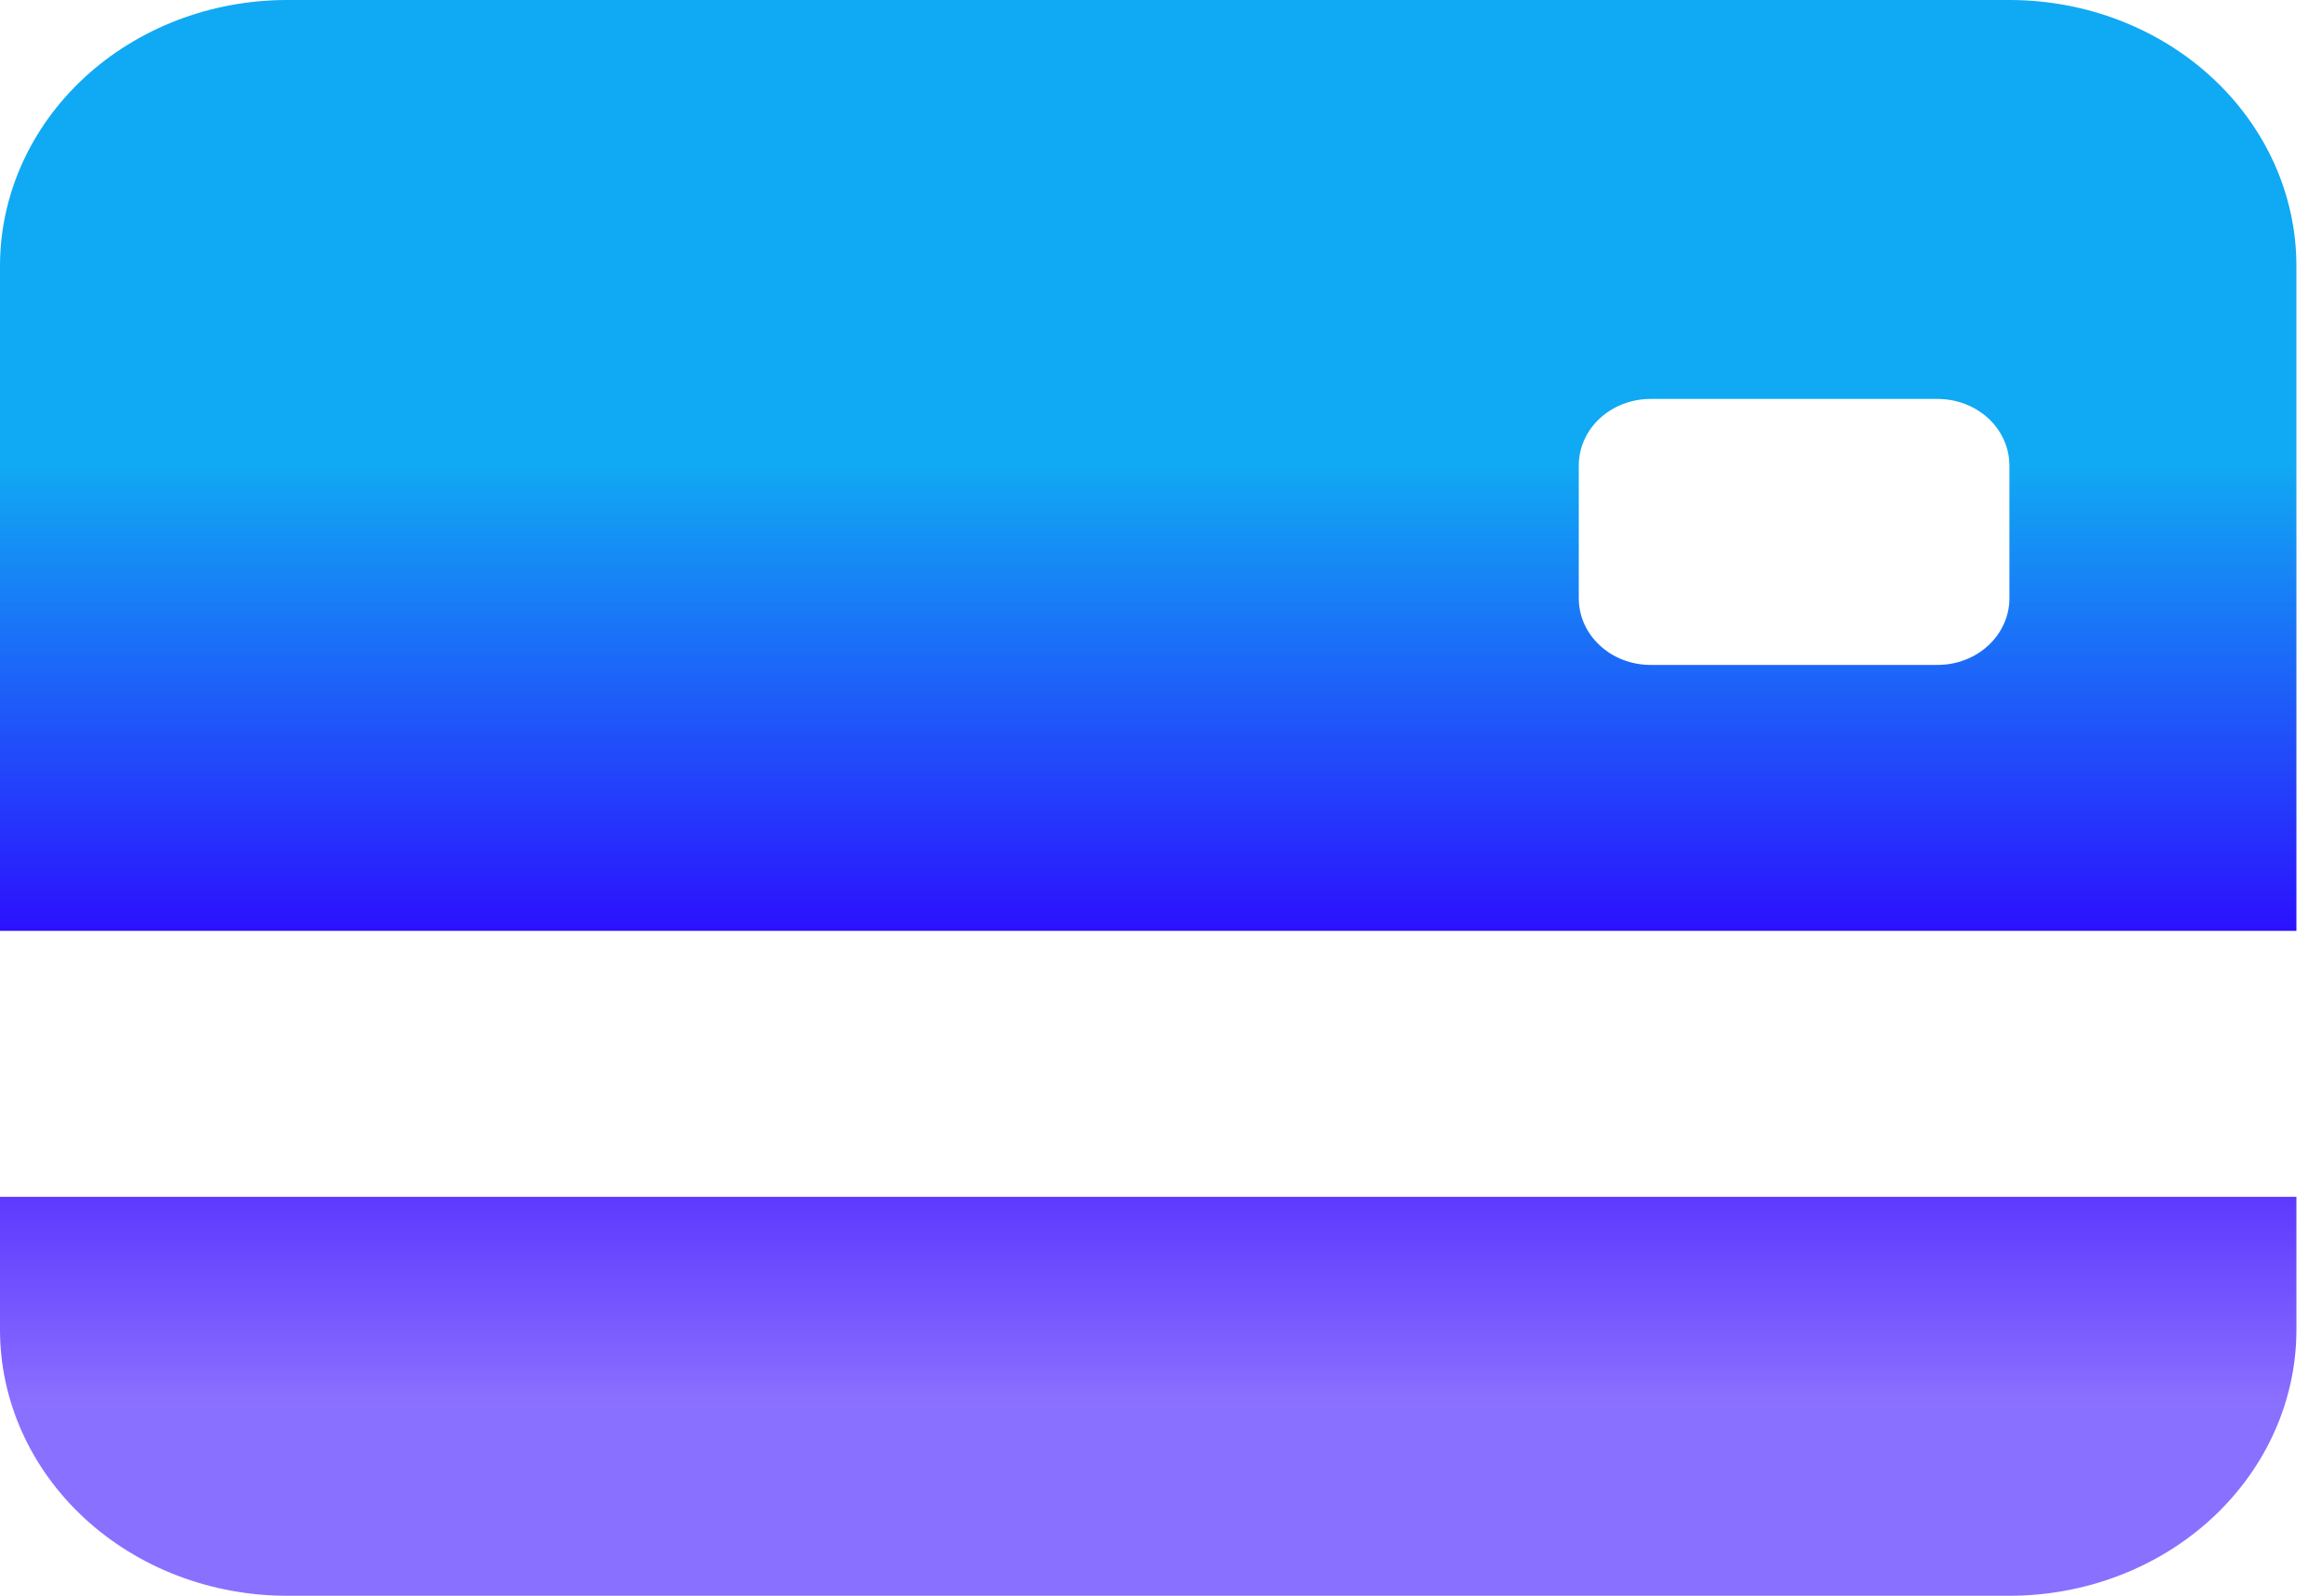
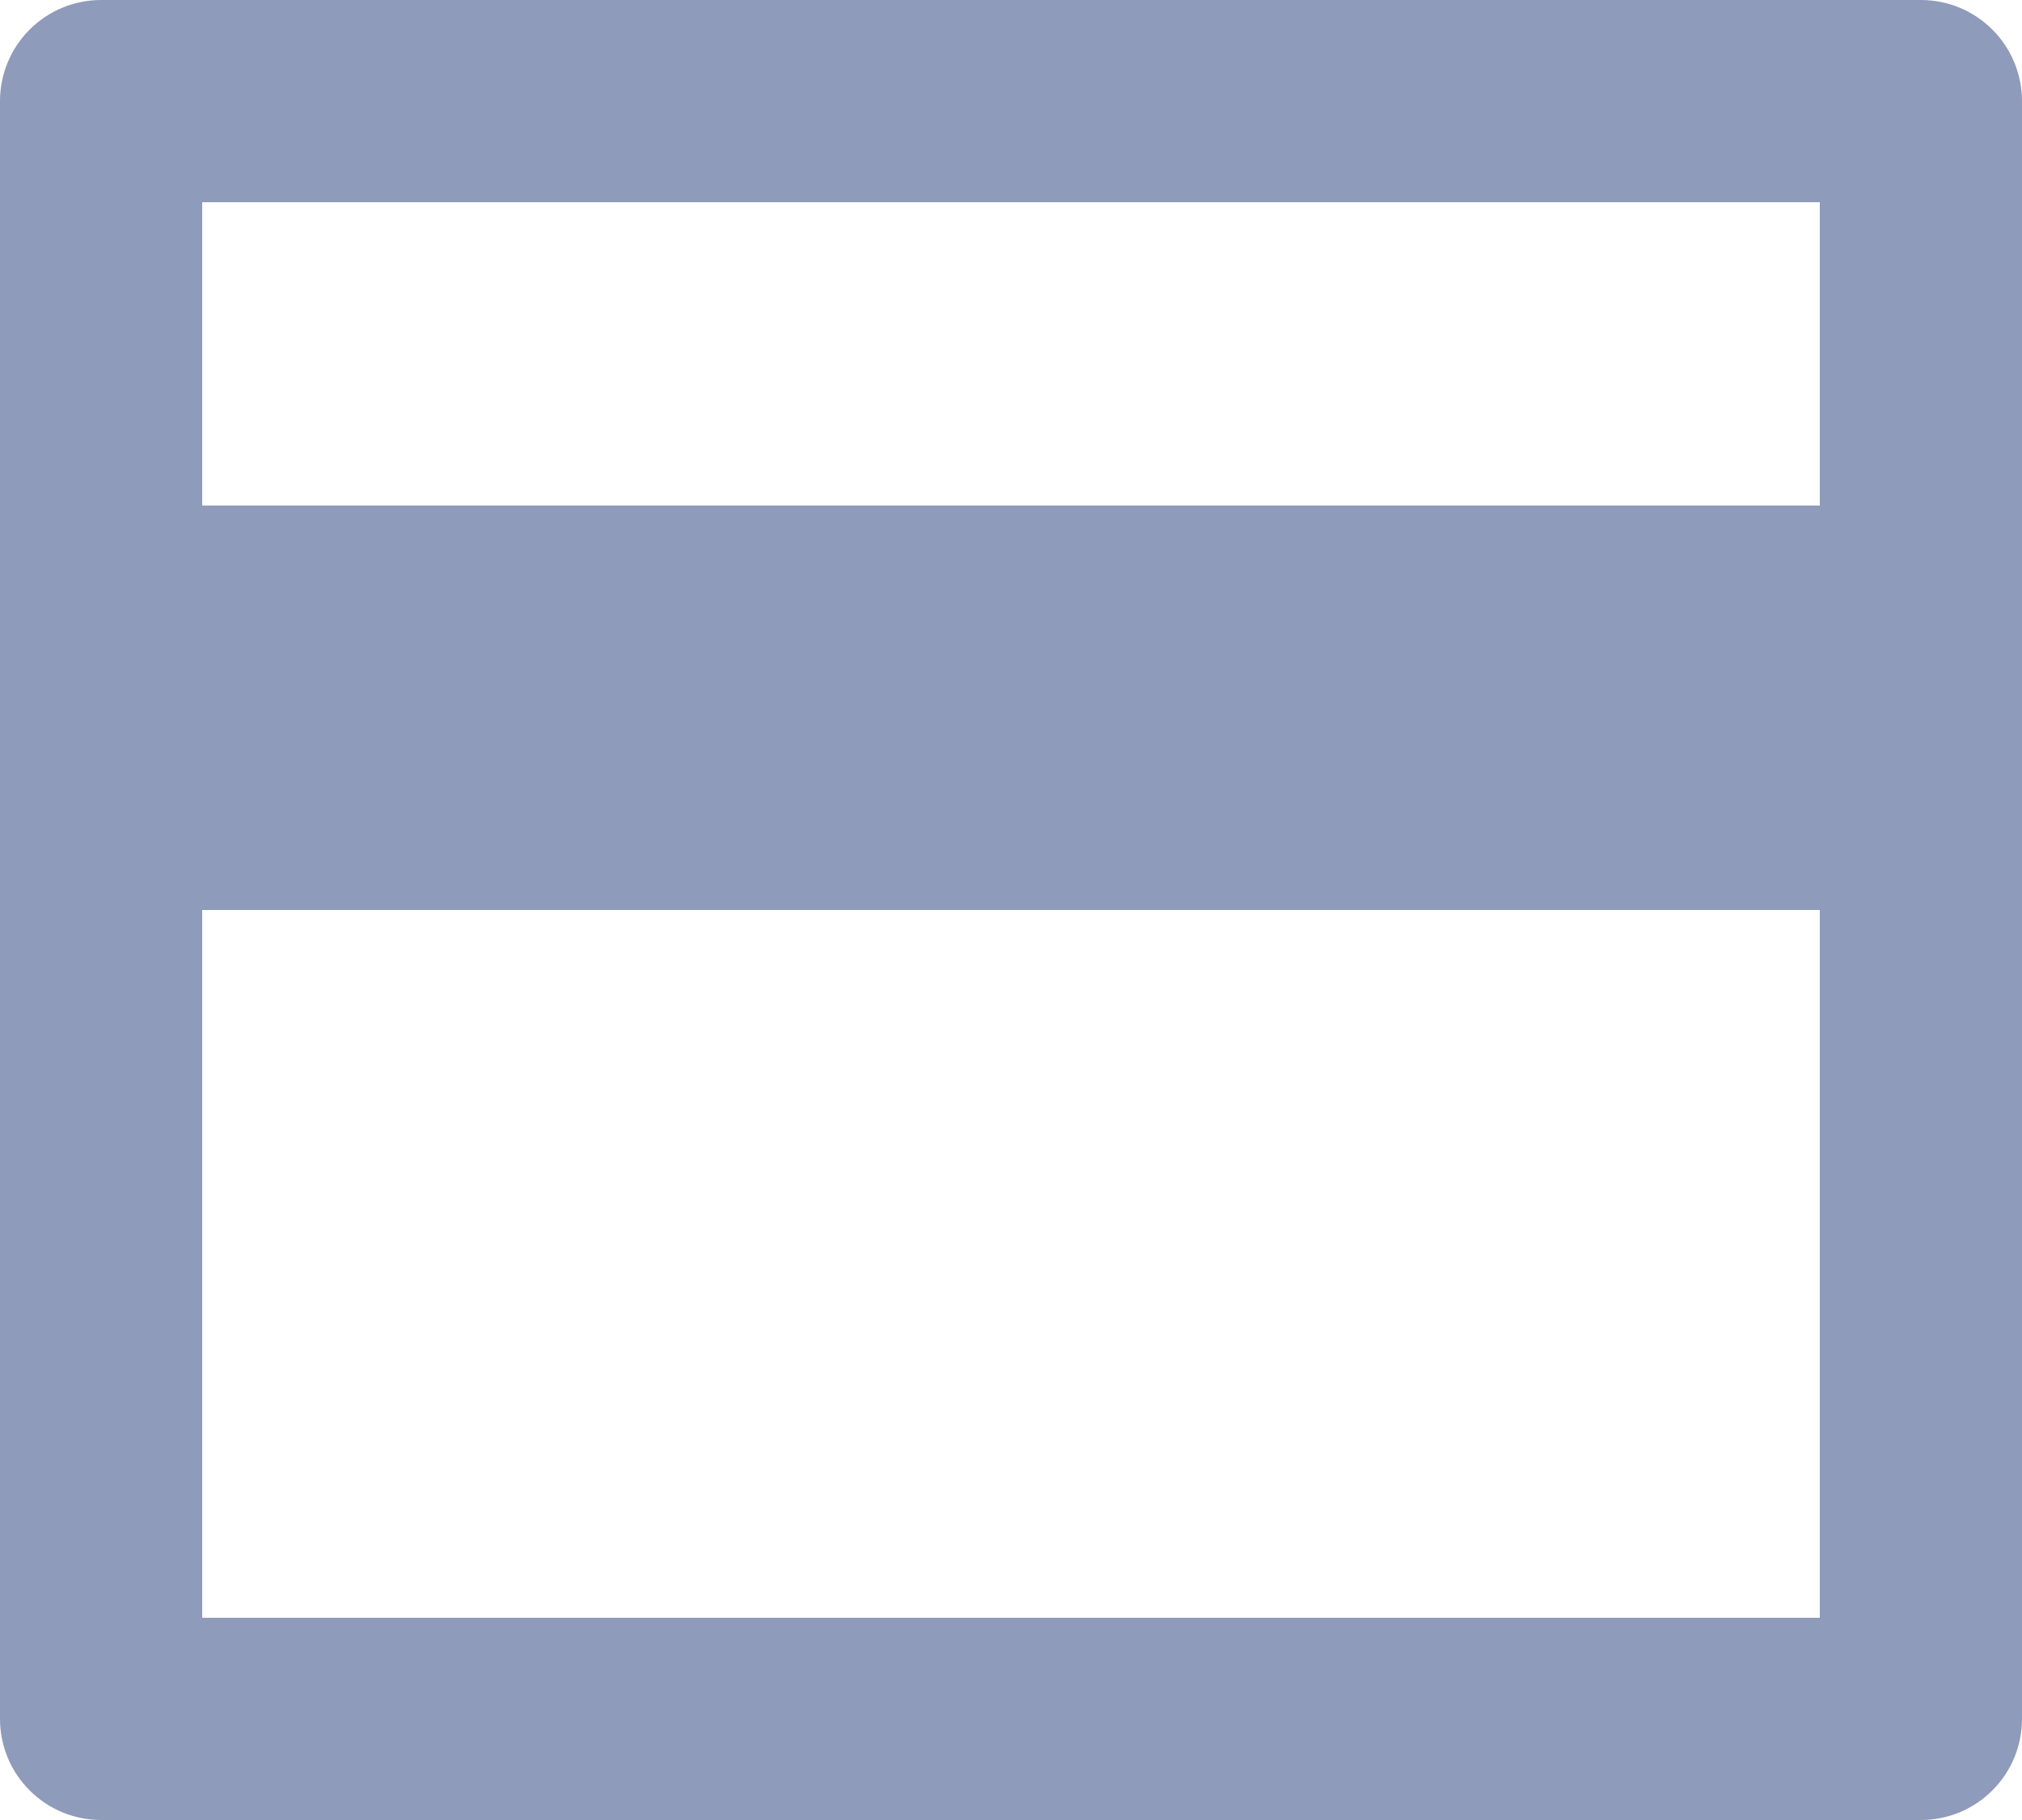
- <svg xmlns="http://www.w3.org/2000/svg" width="32" height="22" viewBox="0 0 32 22" fill="none">
-   <path d="M0 3.667C0 2.694 0.417 1.762 1.159 1.074C1.901 0.386 2.908 0 3.958 0H27.704C28.753 0 29.76 0.386 30.502 1.074C31.244 1.762 31.661 2.694 31.661 3.667V12.833H0V3.667ZM22.757 5.5C22.494 5.5 22.242 5.597 22.057 5.768C21.871 5.94 21.767 6.174 21.767 6.417V8.25C21.767 8.493 21.871 8.726 22.057 8.898C22.242 9.07 22.494 9.167 22.757 9.167H26.714C26.977 9.167 27.228 9.07 27.414 8.898C27.599 8.726 27.704 8.493 27.704 8.25V6.417C27.704 6.174 27.599 5.94 27.414 5.768C27.228 5.597 26.977 5.5 26.714 5.5H22.757ZM0 16.5V18.333C0 19.306 0.417 20.238 1.159 20.926C1.901 21.614 2.908 22 3.958 22H27.704C28.753 22 29.76 21.614 30.502 20.926C31.244 20.238 31.661 19.306 31.661 18.333V16.5H0Z" fill="url(#paint0_linear_238_11772)" />
-   <defs>
-     <linearGradient id="paint0_linear_238_11772" x1="15.831" y1="0" x2="15.831" y2="22" gradientUnits="userSpaceOnUse">
-       <stop offset="0.292" stop-color="#10A9F3" />
-       <stop offset="0.615" stop-color="#2F00FF" />
-       <stop offset="0.88" stop-color="#2F00FF" stop-opacity="0.56" />
-     </linearGradient>
-   </defs>
+ <svg xmlns="http://www.w3.org/2000/svg" width="20" height="18" viewBox="0 0 20 18" fill="none">
+   <path d="M1 0H19C19.265 0 19.52 0.105 19.707 0.293C19.895 0.48 20 0.735 20 1V17C20 17.265 19.895 17.52 19.707 17.707C19.52 17.895 19.265 18 19 18H1C0.735 18 0.48 17.895 0.293 17.707C0.105 17.52 0 17.265 0 17V1C0 0.735 0.105 0.48 0.293 0.293C0.48 0.105 0.735 0 1 0ZM18 9H2V16H18V9ZM18 5V2H2V5H18Z" fill="#8F9BBA" />
</svg>
